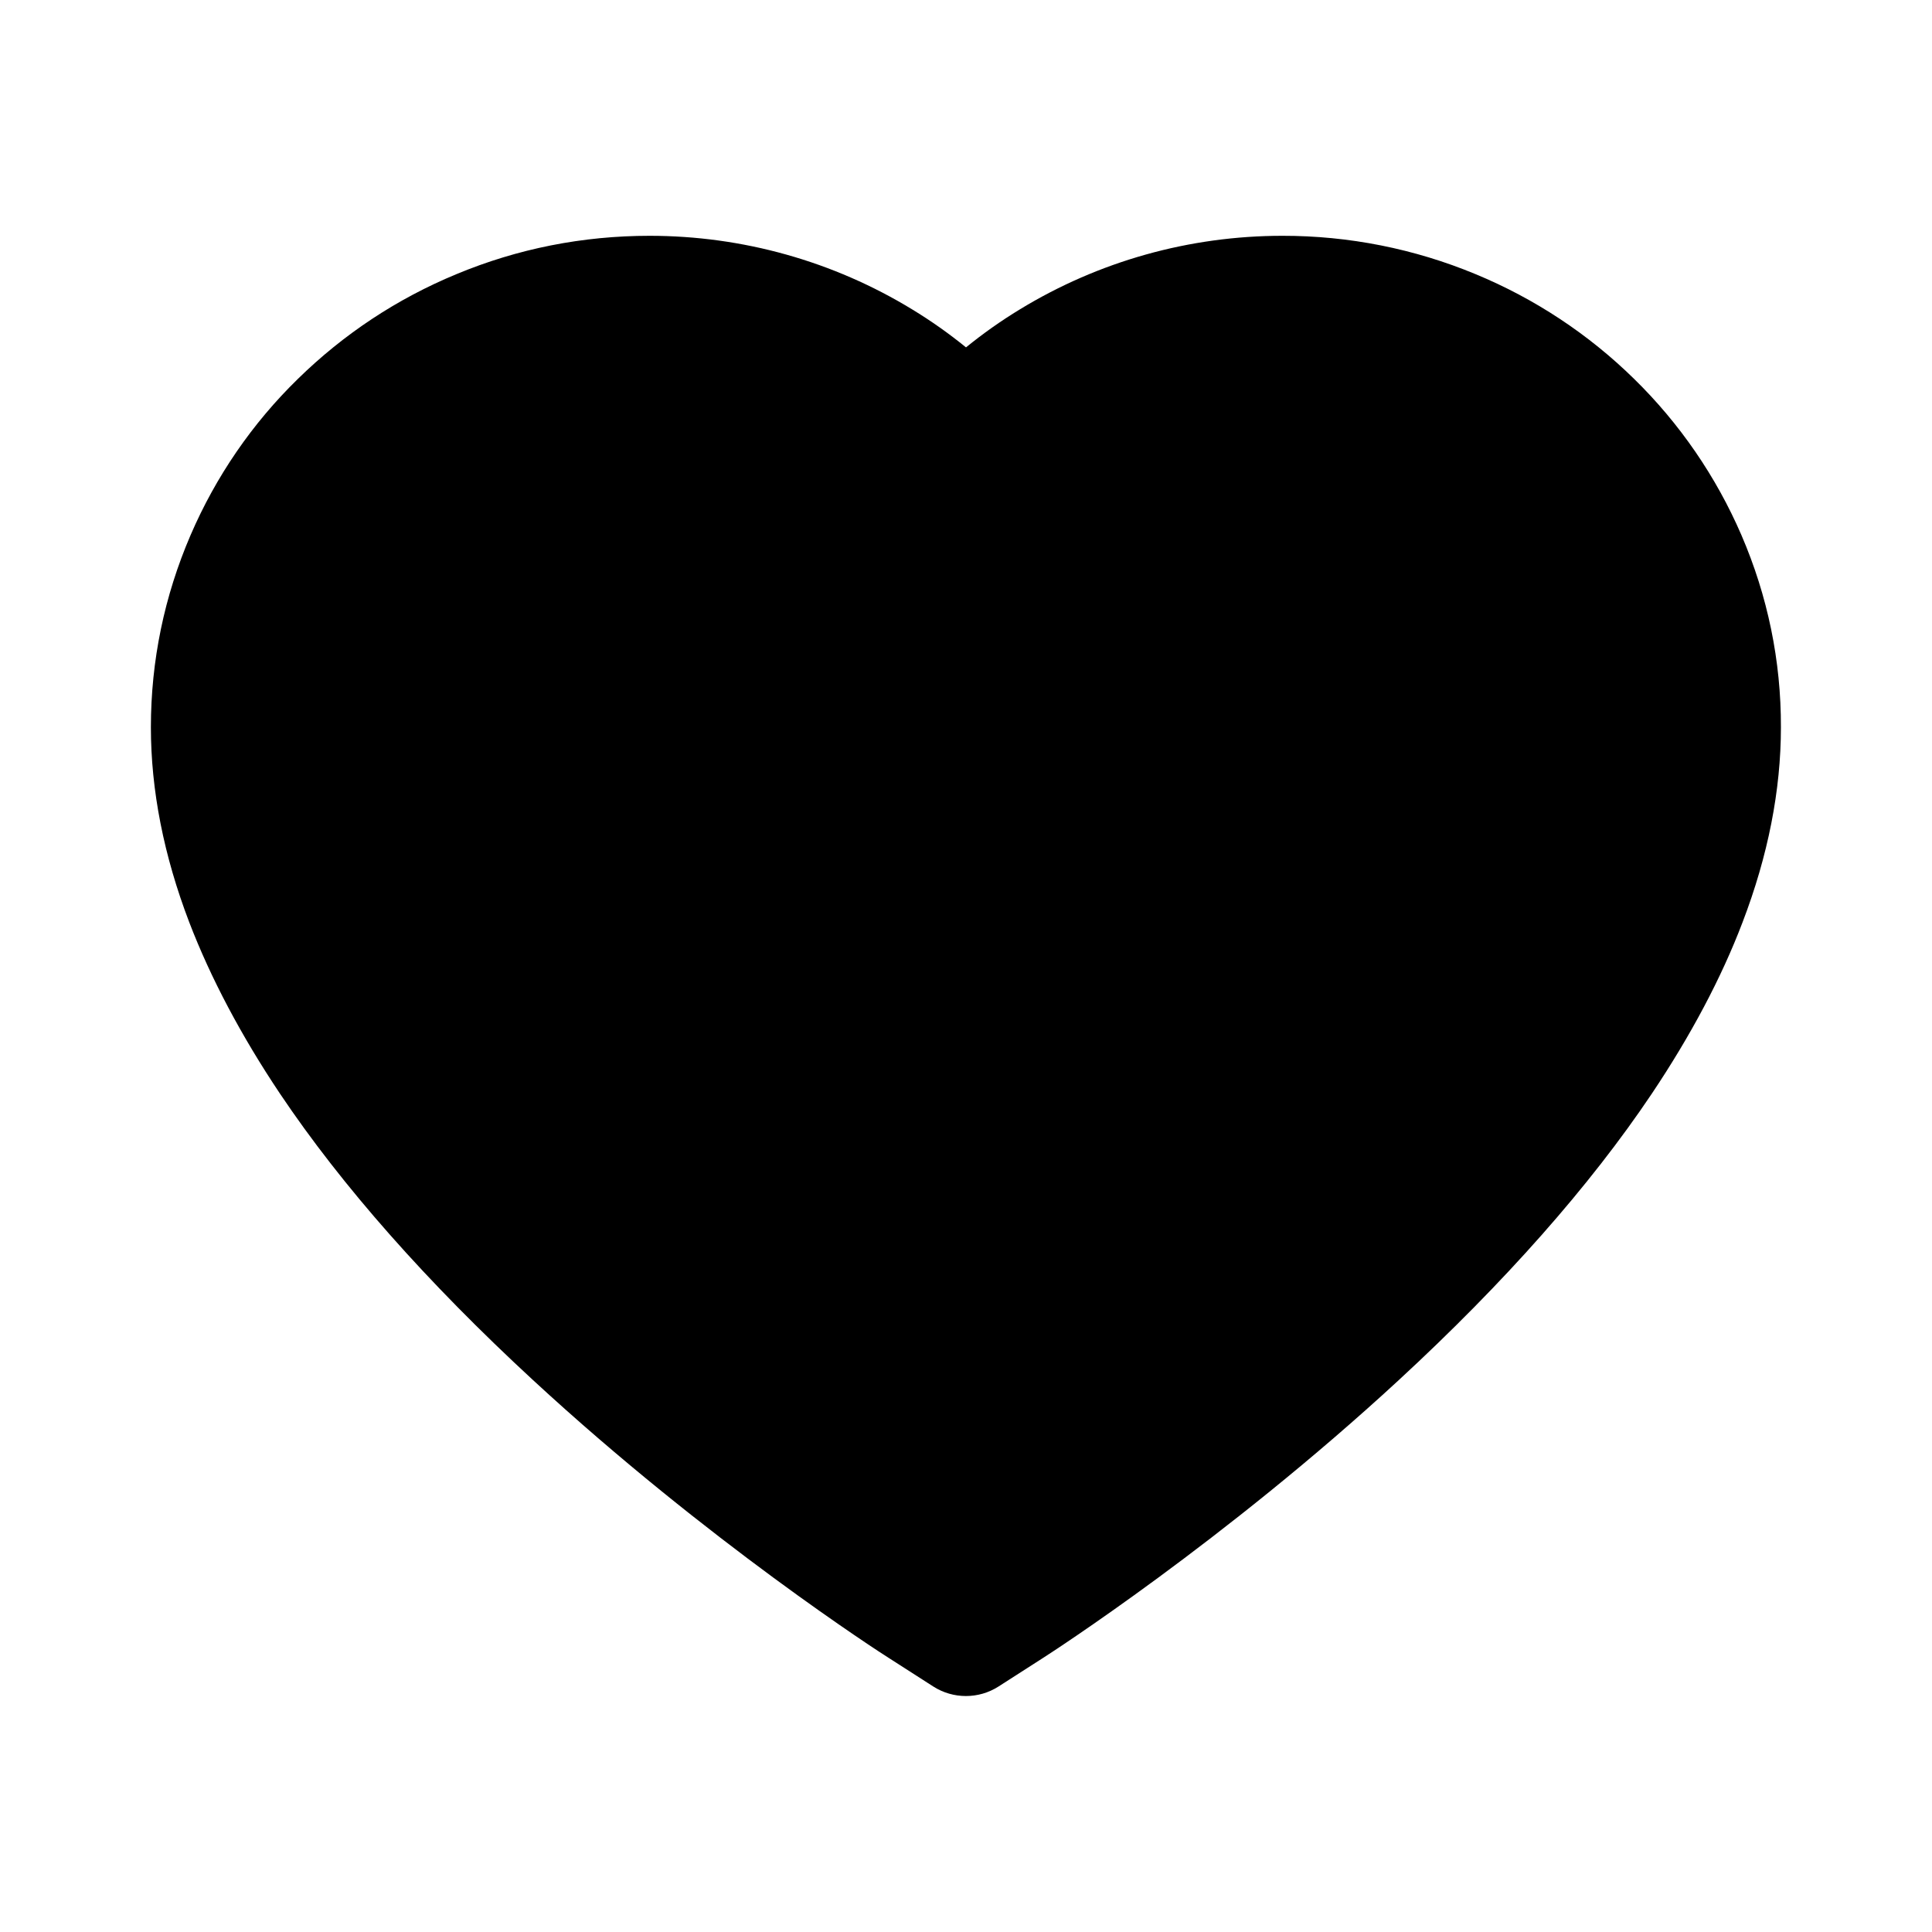
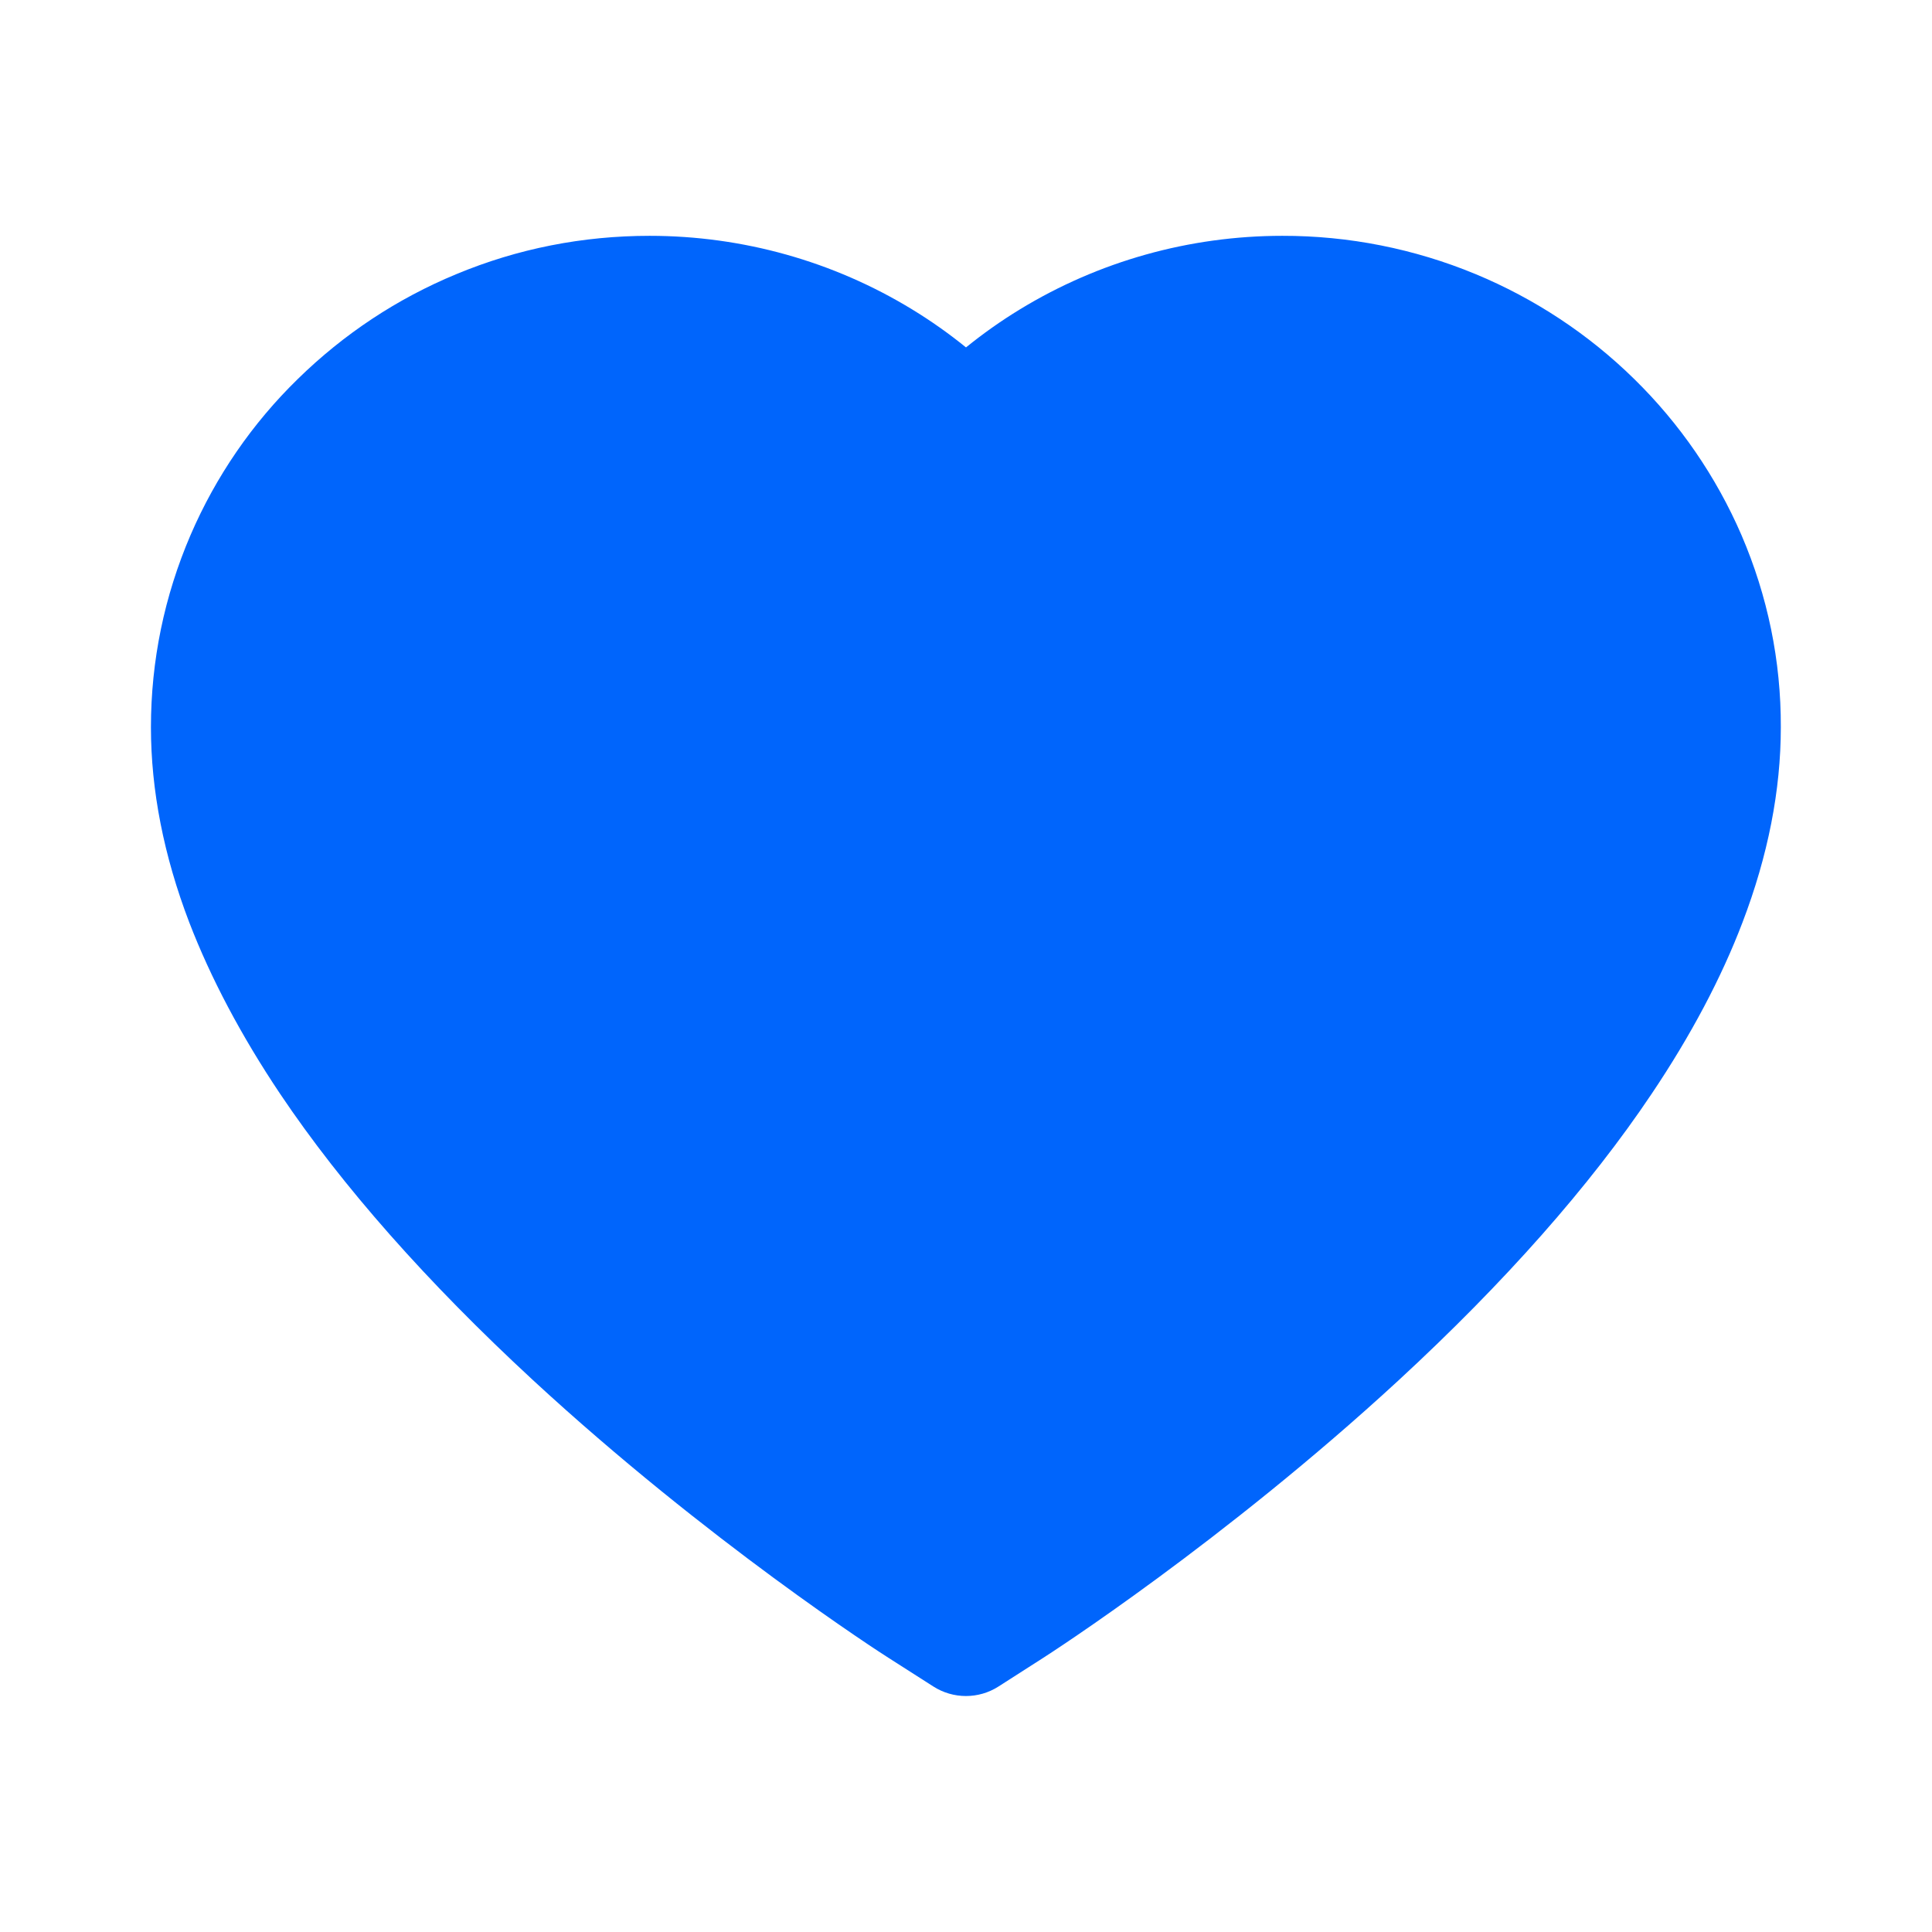
- <svg xmlns="http://www.w3.org/2000/svg" width="20" height="20" viewBox="0 0 20 20" fill="none">
-   <path d="M18.027 5.539C17.765 4.933 17.388 4.384 16.916 3.922C16.444 3.459 15.887 3.091 15.275 2.838C14.642 2.575 13.962 2.44 13.275 2.441C12.312 2.441 11.373 2.705 10.557 3.203C10.361 3.322 10.176 3.453 10 3.596C9.824 3.453 9.639 3.322 9.443 3.203C8.627 2.705 7.688 2.441 6.725 2.441C6.031 2.441 5.359 2.574 4.725 2.838C4.111 3.092 3.559 3.457 3.084 3.922C2.611 4.383 2.234 4.933 1.973 5.539C1.701 6.17 1.562 6.84 1.562 7.529C1.562 8.18 1.695 8.857 1.959 9.547C2.18 10.123 2.496 10.721 2.9 11.324C3.541 12.279 4.422 13.275 5.516 14.285C7.328 15.959 9.123 17.115 9.199 17.162L9.662 17.459C9.867 17.59 10.131 17.59 10.336 17.459L10.799 17.162C10.875 17.113 12.668 15.959 14.482 14.285C15.576 13.275 16.457 12.279 17.098 11.324C17.502 10.721 17.82 10.123 18.039 9.547C18.303 8.857 18.436 8.18 18.436 7.529C18.438 6.84 18.299 6.17 18.027 5.539V5.539Z" fill="black" />
+ <svg xmlns="http://www.w3.org/2000/svg" width="16" height="16" viewBox="0 0 16 16" fill="none">
+   <path d="M14.422 4.431C14.212 3.946 13.91 3.507 13.533 3.138C13.155 2.767 12.709 2.473 12.22 2.27C11.713 2.06 11.169 1.952 10.62 1.953C9.85 1.953 9.098 2.164 8.445 2.563C8.289 2.658 8.141 2.763 8 2.877C7.859 2.763 7.711 2.658 7.555 2.563C6.902 2.164 6.15 1.953 5.38 1.953C4.825 1.953 4.287 2.059 3.78 2.27C3.289 2.473 2.847 2.766 2.467 3.138C2.089 3.506 1.787 3.946 1.578 4.431C1.361 4.936 1.25 5.472 1.25 6.023C1.25 6.544 1.356 7.086 1.567 7.638C1.744 8.098 1.997 8.577 2.32 9.059C2.833 9.823 3.538 10.62 4.412 11.428C5.862 12.767 7.298 13.692 7.359 13.73L7.73 13.967C7.894 14.072 8.105 14.072 8.269 13.967L8.639 13.73C8.7 13.691 10.134 12.767 11.586 11.428C12.461 10.62 13.166 9.823 13.678 9.059C14.002 8.577 14.256 8.098 14.431 7.638C14.642 7.086 14.748 6.544 14.748 6.023C14.75 5.472 14.639 4.936 14.422 4.431V4.431Z" fill="#0065FC" />
</svg>
